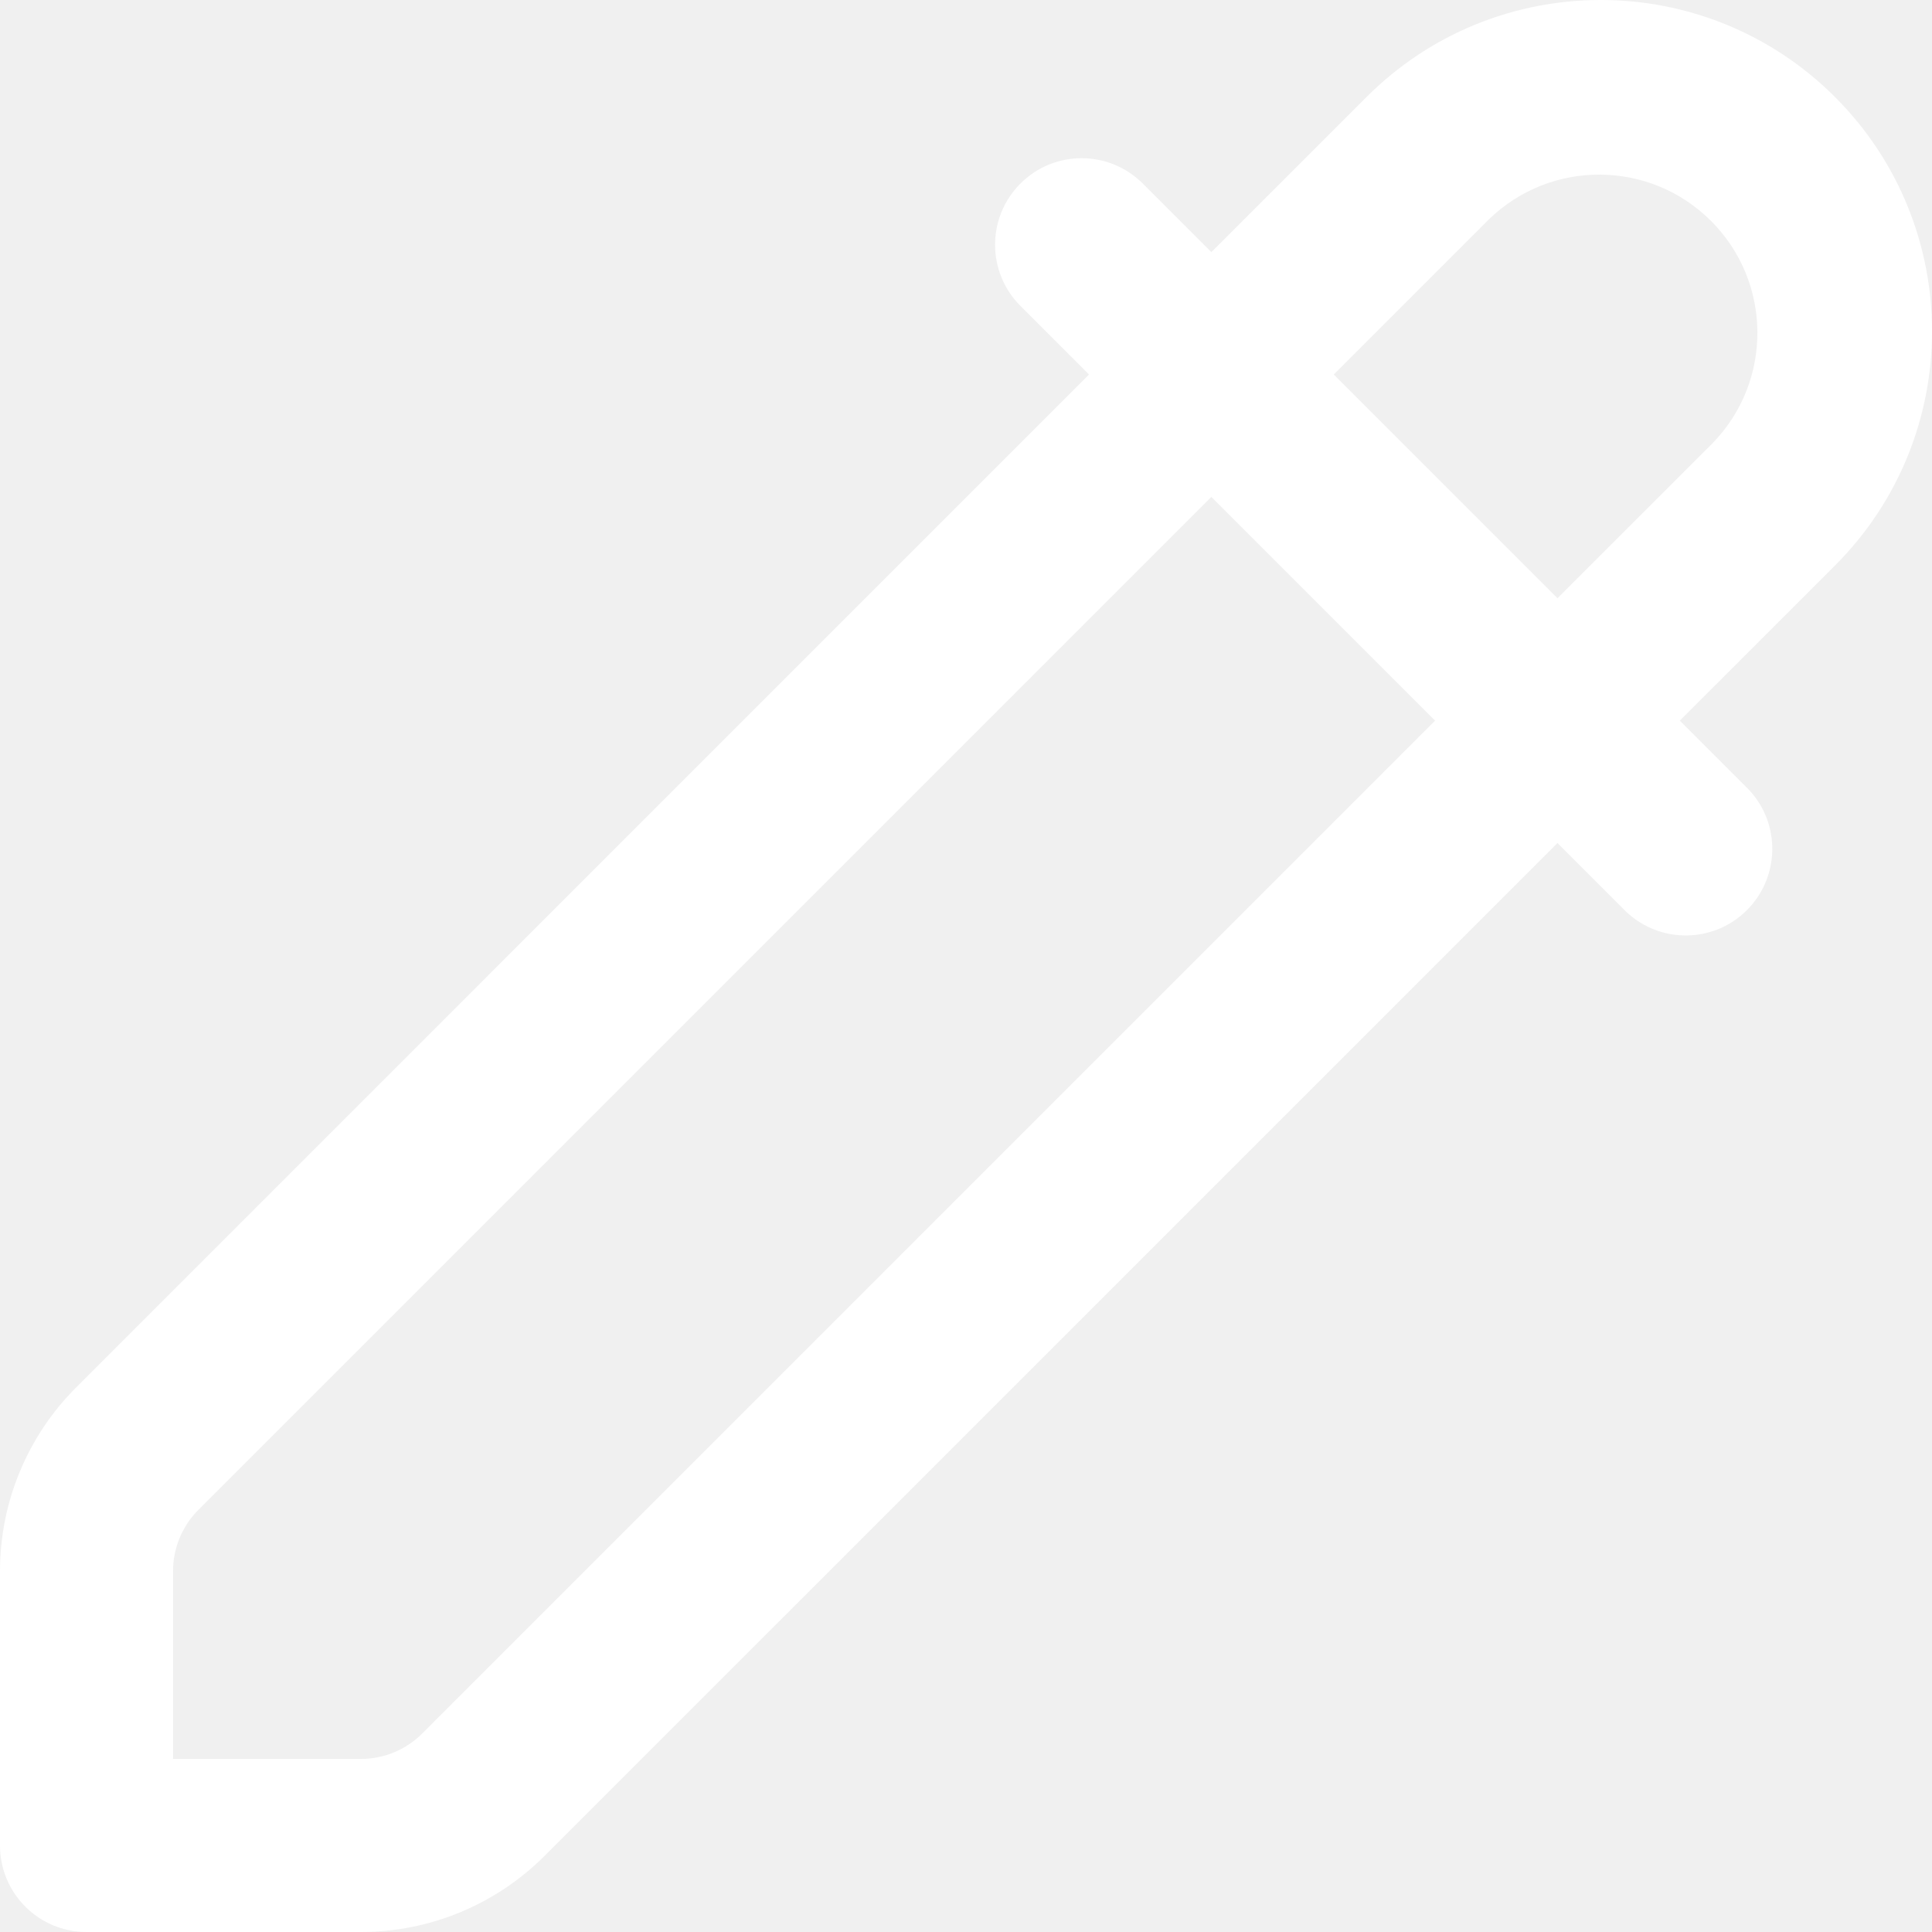
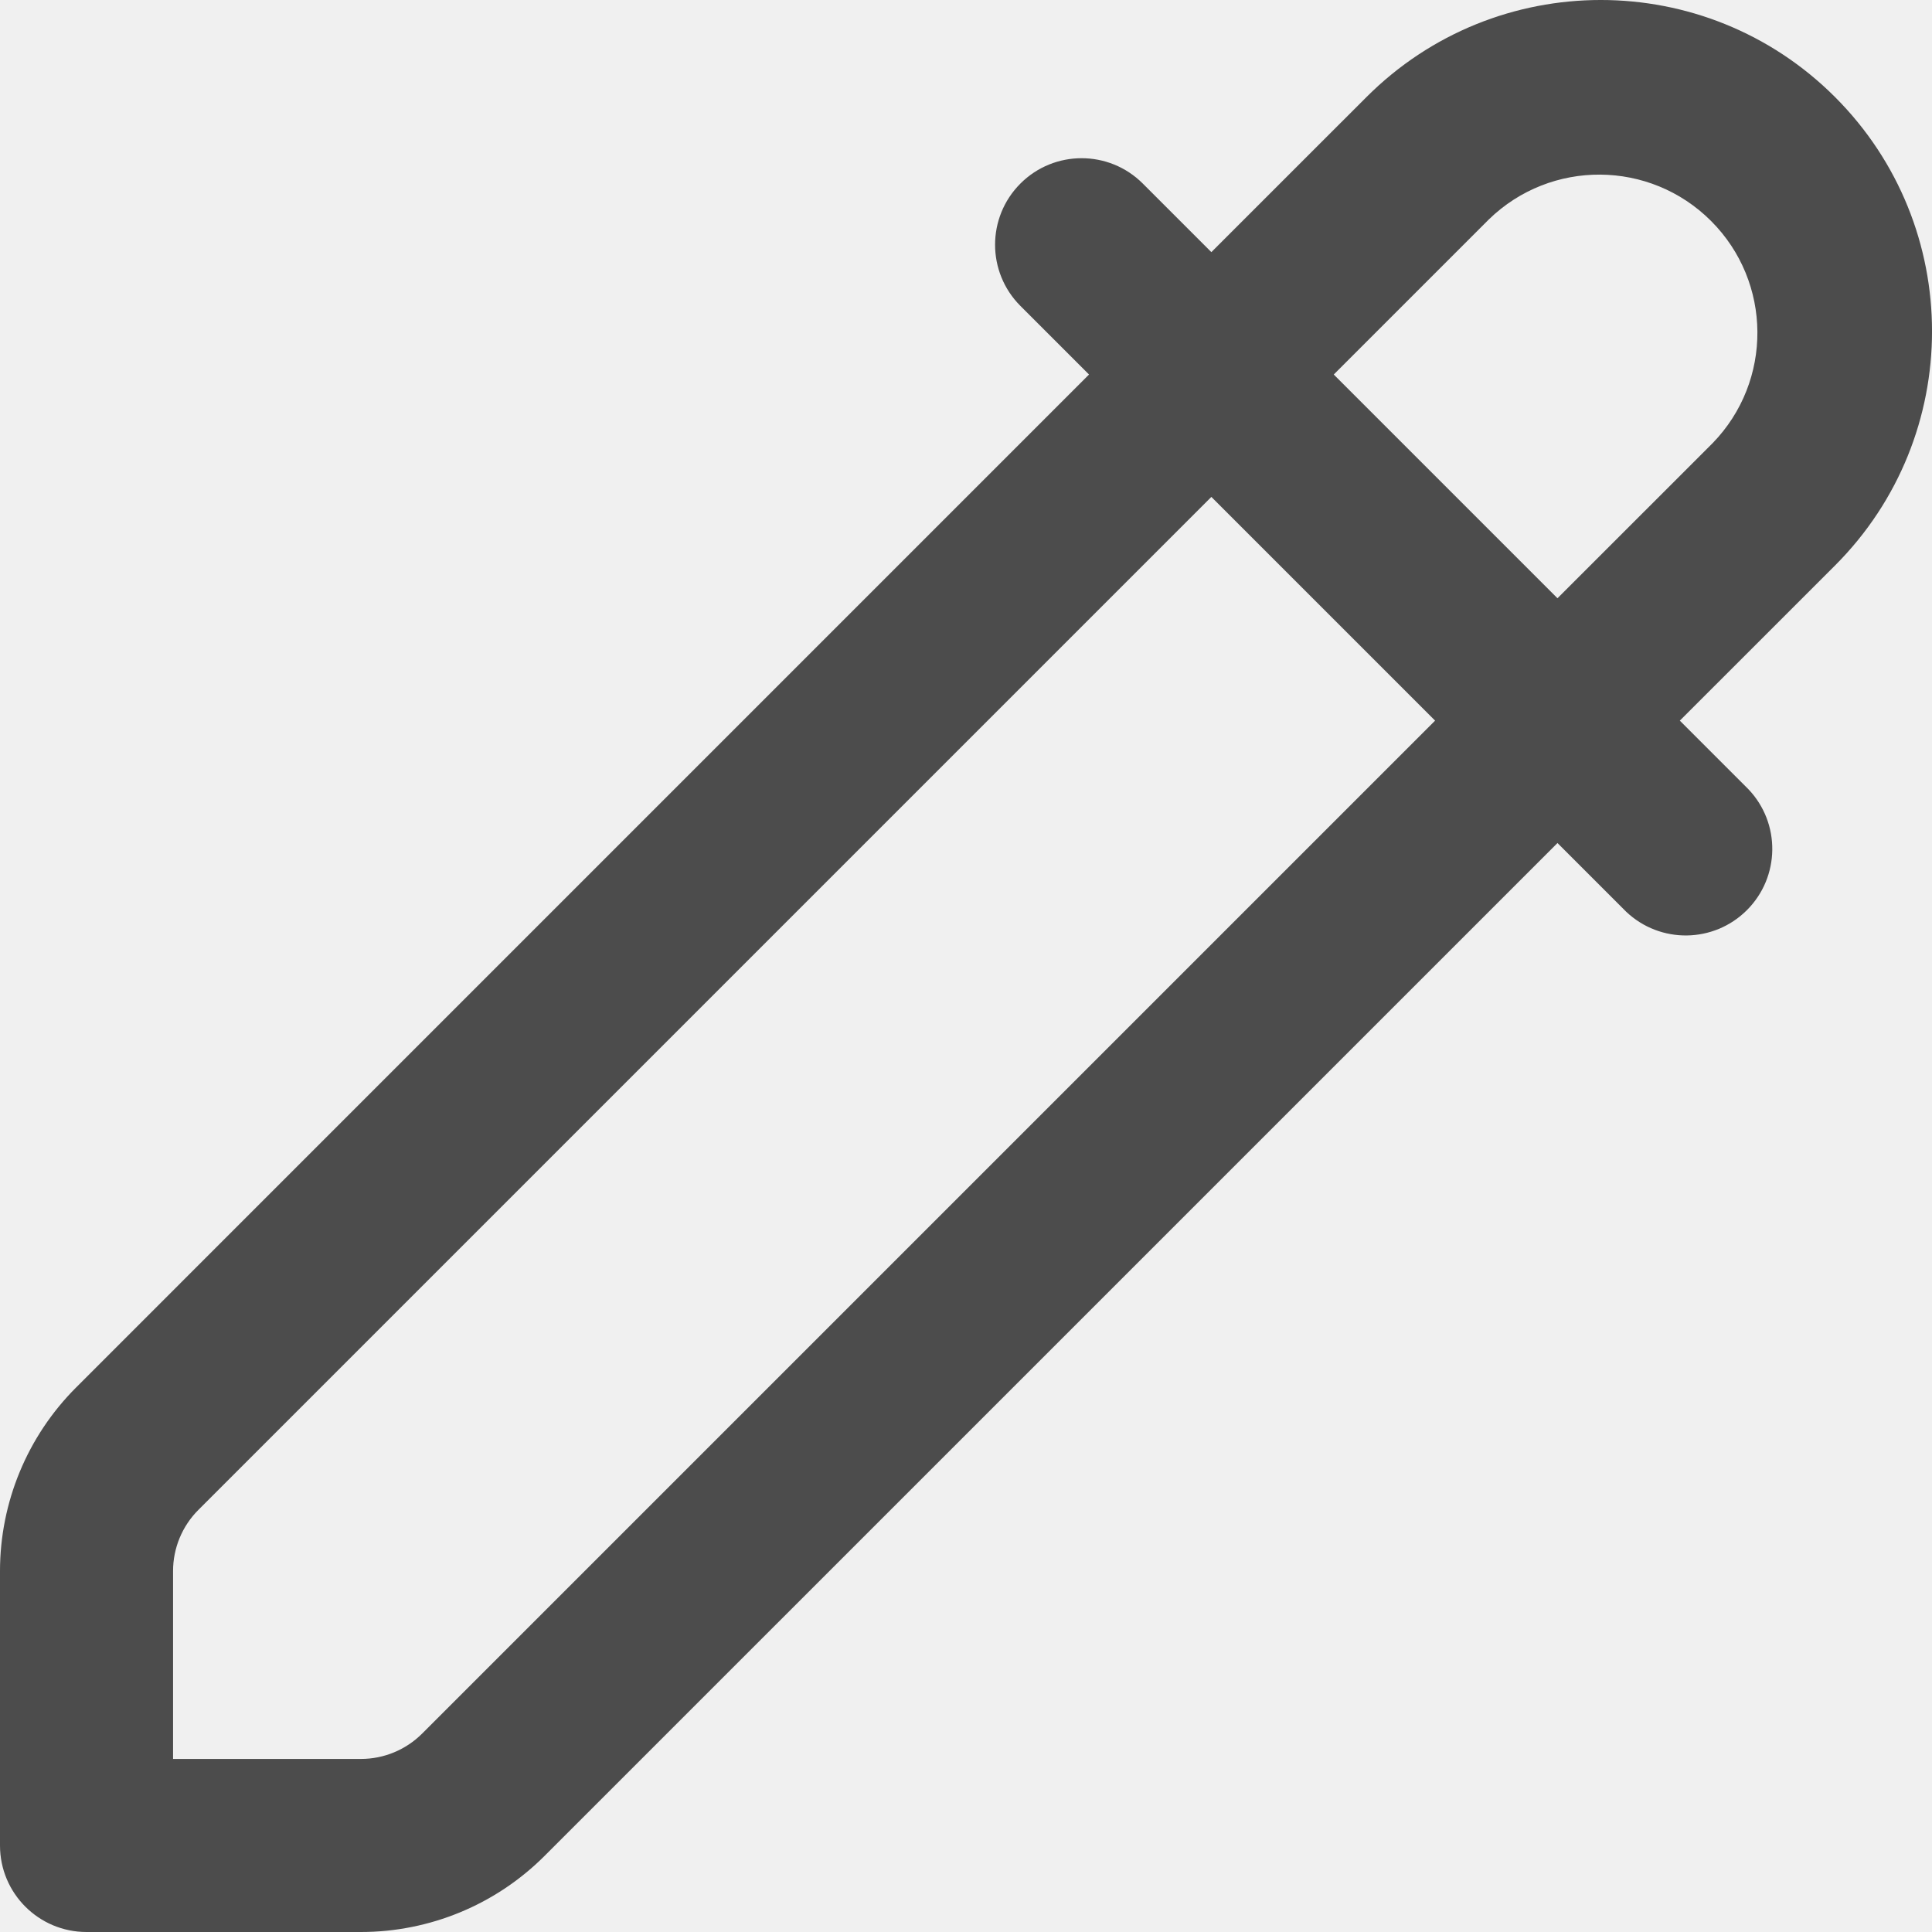
<svg xmlns="http://www.w3.org/2000/svg" width="40" height="40" fill="none" viewBox="0 0 40 40">
-   <path fill="white" fill-rule="evenodd" d="M28.292 2.009a6.858 6.858 0 1 1 9.7 9.699l-3.213 3.212 1.42 1.42a1.792 1.792 0 0 1-2.533 2.534l-1.42-1.42-20.973 20.972A5.374 5.374 0 0 1 7.473 40H1.791A1.791 1.791 0 0 1 0 38.21v-5.682c0-1.425.566-2.792 1.574-3.8L22.547 7.754l-1.42-1.42A1.791 1.791 0 0 1 23.66 3.8l1.42 1.42 3.212-3.211Zm-3.212 8.279L4.108 31.26a1.791 1.791 0 0 0-.525 1.267v3.89h3.89c.475 0 .93-.189 1.267-.525L29.712 14.92l-4.632-4.632Zm7.166 2.098-4.632-4.632 3.212-3.212a3.276 3.276 0 0 1 4.632 4.633l-3.212 3.211Z" clip-rule="evenodd" />
+   <path fill="#4C4C4C" fill-rule="evenodd" d="M28.292 2.009a6.858 6.858 0 1 1 9.7 9.699l-3.213 3.212 1.42 1.42a1.792 1.792 0 0 1-2.533 2.534l-1.42-1.42-20.973 20.972A5.374 5.374 0 0 1 7.473 40H1.791A1.791 1.791 0 0 1 0 38.21v-5.682c0-1.425.566-2.792 1.574-3.8L22.547 7.754l-1.42-1.42A1.791 1.791 0 0 1 23.66 3.8l1.42 1.42 3.212-3.211Zm-3.212 8.279L4.108 31.26a1.791 1.791 0 0 0-.525 1.267v3.89h3.89c.475 0 .93-.189 1.267-.525L29.712 14.92l-4.632-4.632Zm7.166 2.098-4.632-4.632 3.212-3.212a3.276 3.276 0 0 1 4.632 4.633l-3.212 3.211Z" clip-rule="evenodd" />
</svg>
